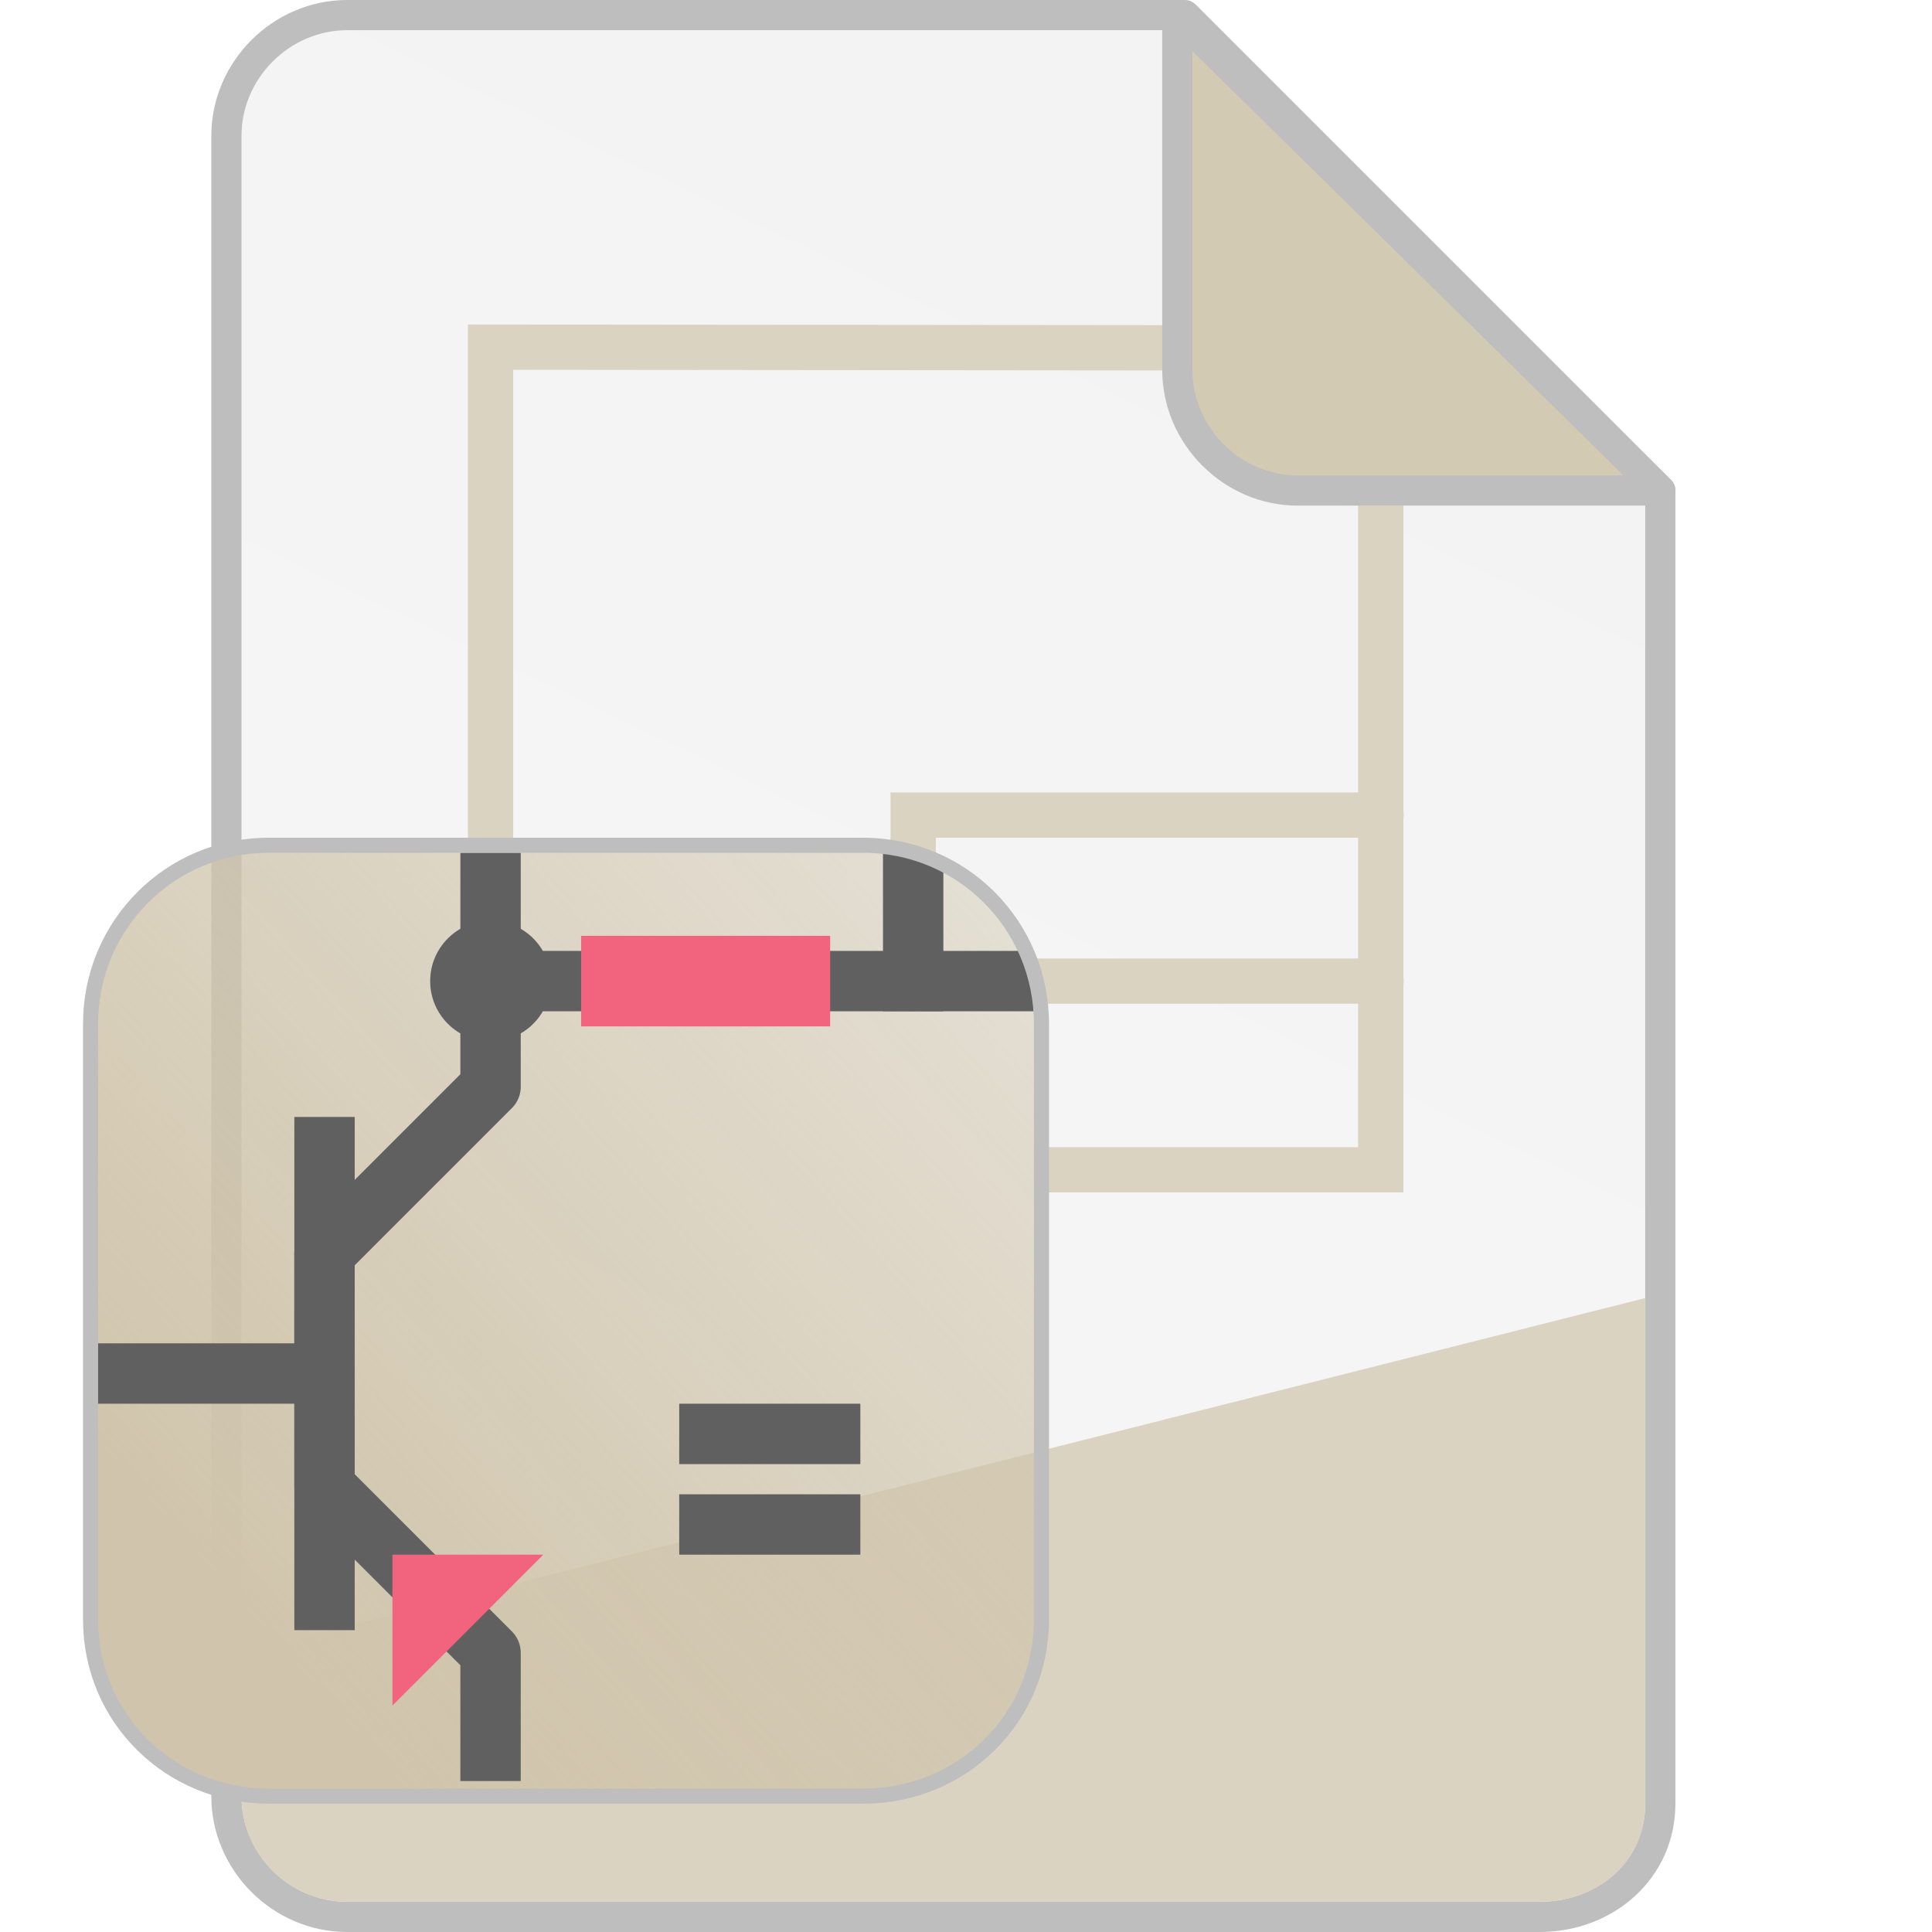
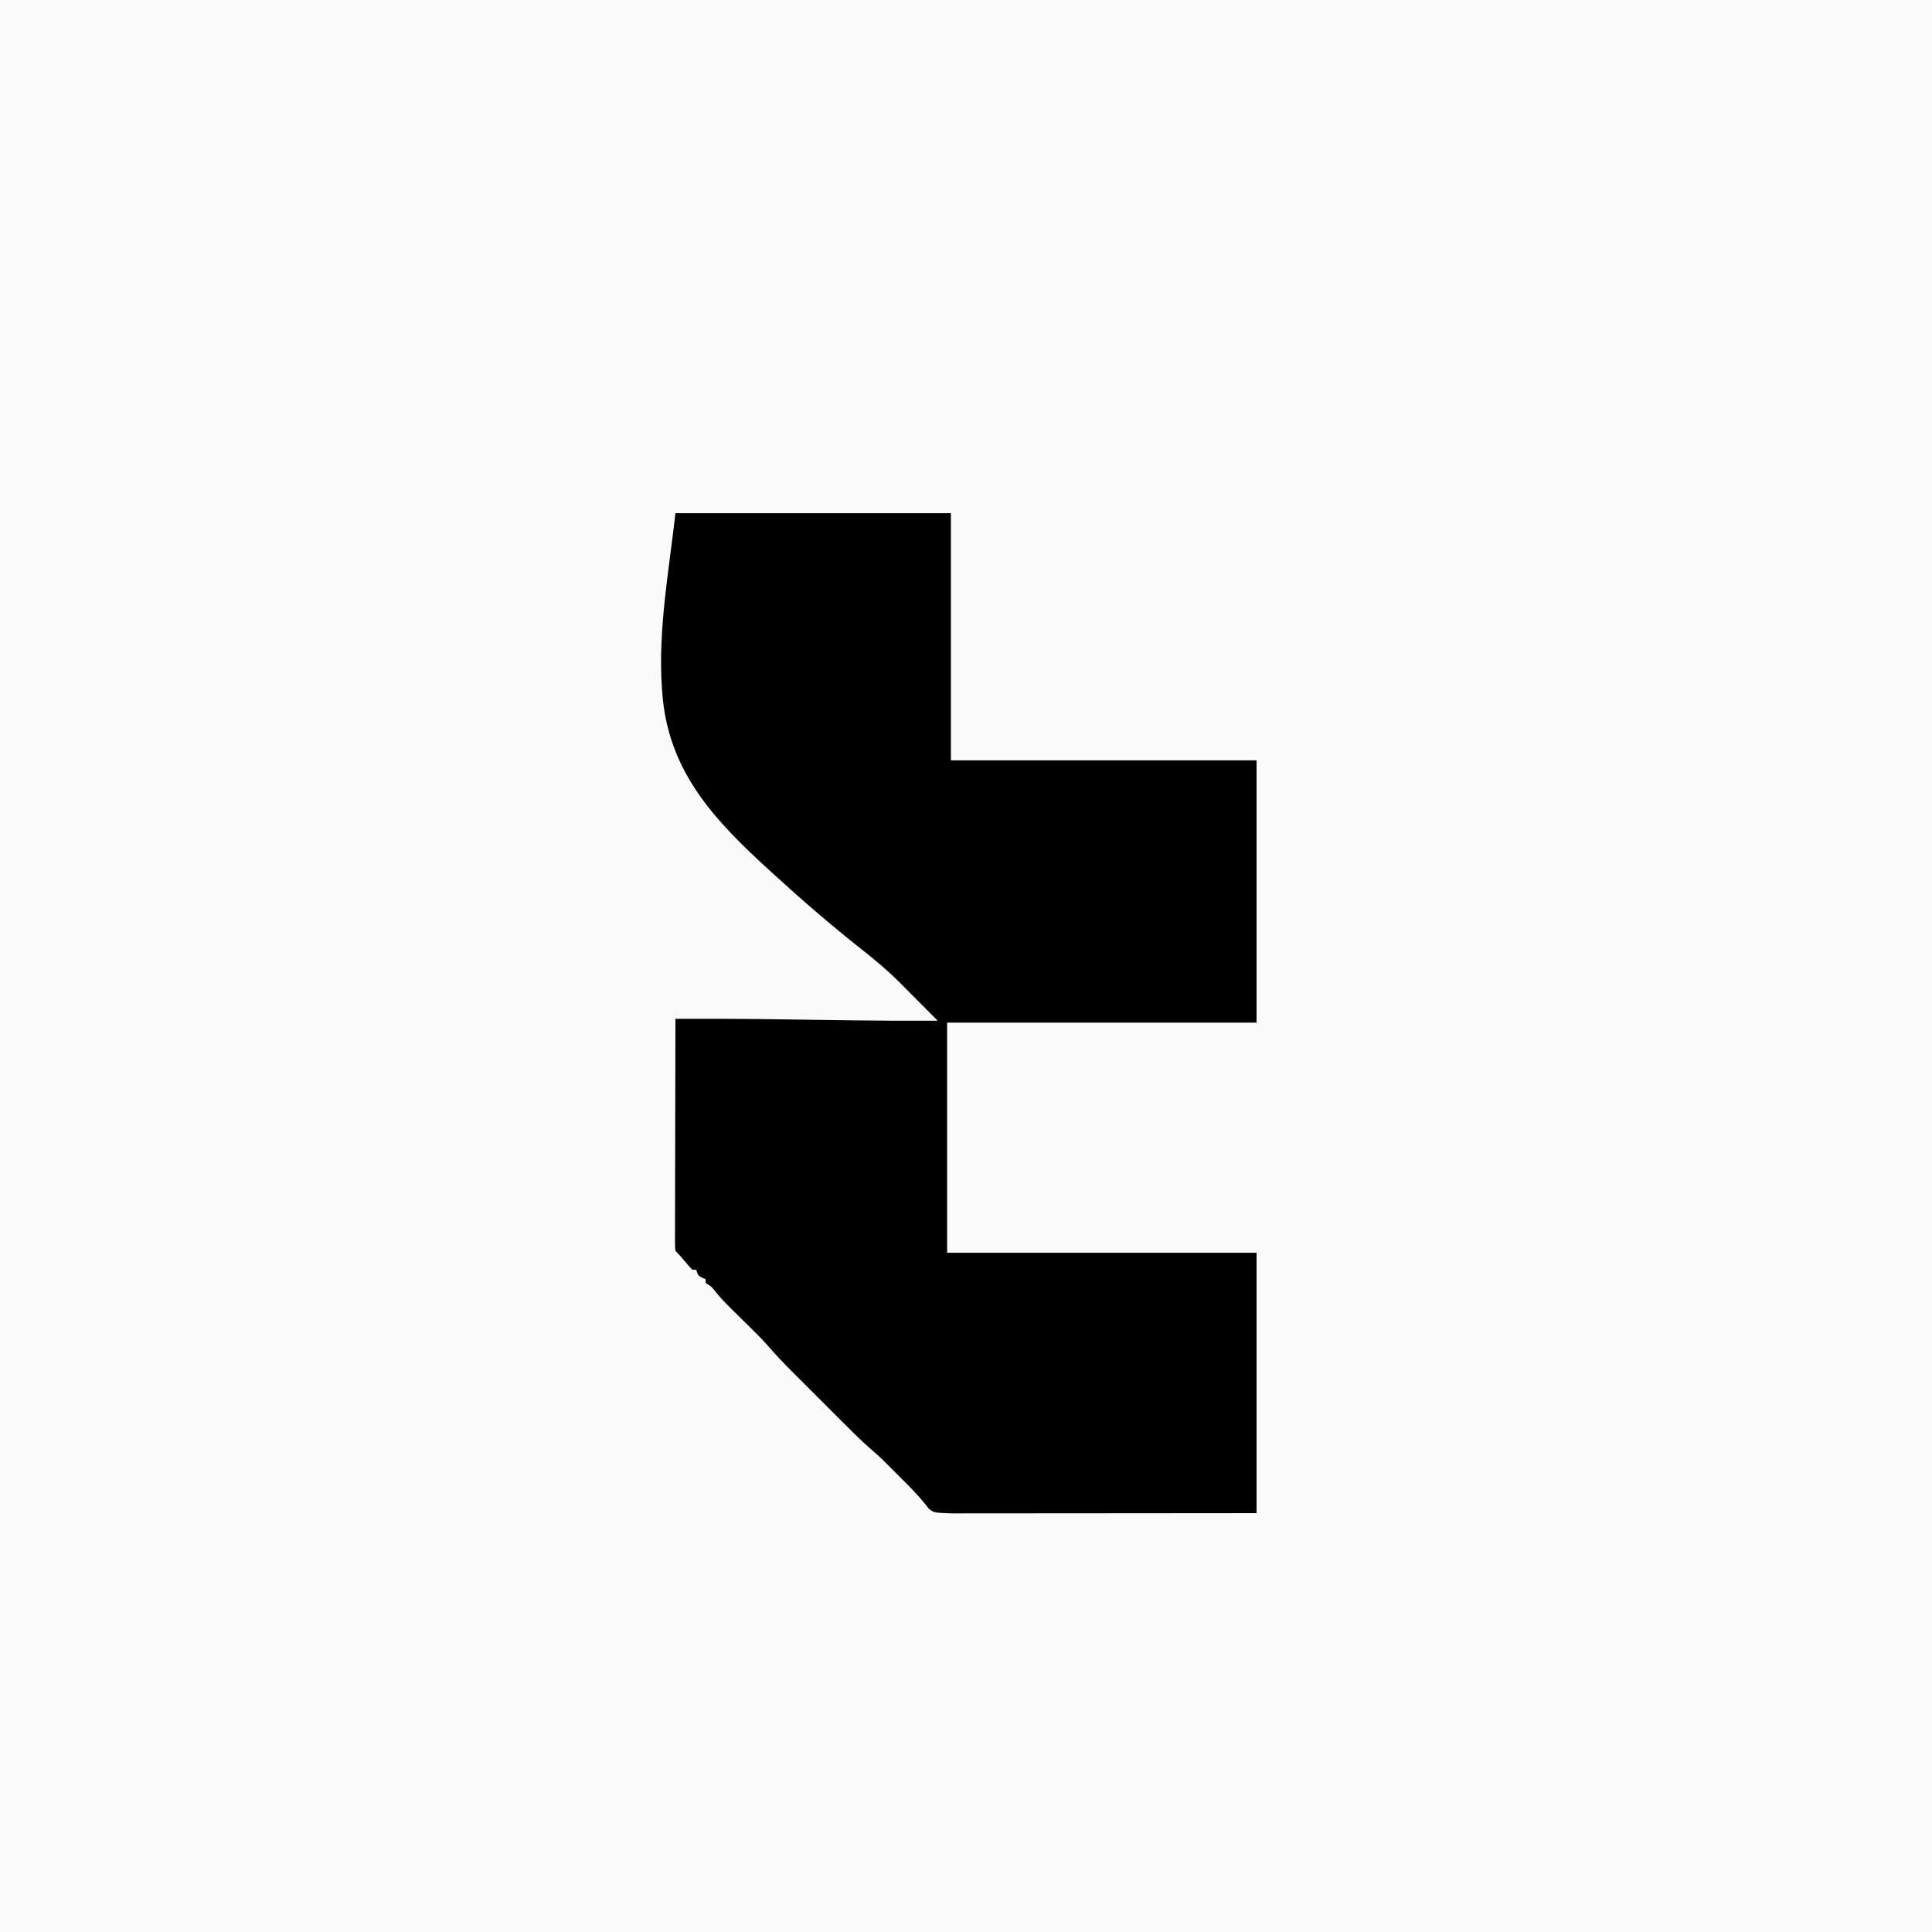
- <svg xmlns="http://www.w3.org/2000/svg" xmlns:xlink="http://www.w3.org/1999/xlink" id="Слой_1" data-name="Слой 1" viewBox="0 0 256 256" version="1.1" width="256" height="256">
-   <defs id="defs159429">
-     <marker style="overflow:visible" id="marker3727" refX="0" refY="0" orient="auto">
-       <path transform="matrix(0.2,0,0,0.2,1.48,0.2)" style="fill:#c9ddc9;fill-opacity:1;fill-rule:evenodd;stroke:#c9ddc9;stroke-width:1pt;stroke-opacity:1" d="m -2.5,-1 c 0,2.76 -2.24,5 -5,5 -2.76,0 -5,-2.24 -5,-5 0,-2.76 2.24,-5 5,-5 2.76,0 5,2.24 5,5 z" id="path3725" />
-     </marker>
-     <style id="style159427">.cls-1{fill:#1a81c4;}</style>
-     <linearGradient xlink:href="#radialGradient1350" id="linearGradient5941" gradientUnits="userSpaceOnUse" gradientTransform="matrix(3.72454,0,0,3.72454,365.2063,282.4442)" x1="-160.867" y1="118.533" x2="-67.733" y2="-76.2" />
-     <radialGradient id="radialGradient1350" cx="50.009" cy="23.272" r="28.023" gradientTransform="matrix(0,-0.4596185,0.818261,0,80.07145,-81.23916)" gradientUnits="userSpaceOnUse">
-       <stop offset="0" stop-color="#2b4bed" id="stop1346" style="stop-color:#ffffff;stop-opacity:1" />
-       <stop offset="1" stop-color="#2b2fb7" id="stop1348" style="stop-color:#f3f3f3;stop-opacity:1" />
-     </radialGradient>
-     <radialGradient id="radialGradient1350-3" cx="50.009" cy="23.272" r="28.023" gradientTransform="matrix(0,-0.4596185,0.818261,0,80.07145,-81.23916)" gradientUnits="userSpaceOnUse">
-       <stop offset="0" stop-color="#2b4bed" id="stop1346-6" style="stop-color:#ffffff;stop-opacity:1" />
-       <stop offset="1" stop-color="#2b2fb7" id="stop1348-7" style="stop-color:#f3f3f3;stop-opacity:1" />
-     </radialGradient>
-     <clipPath clipPathUnits="userSpaceOnUse" id="clipPath1720">
-       <rect style="fill:none;fill-opacity:1;stroke:#333333;stroke-width:2;stroke-linecap:round;stroke-linejoin:round;stroke-miterlimit:4;stroke-dasharray:none;stroke-opacity:1" id="rect1722" width="16" height="16" x="8" y="5" ry="2.656" />
-     </clipPath>
-     <clipPath clipPathUnits="userSpaceOnUse" id="clipPath2395">
-       <rect style="fill:none;fill-opacity:1;stroke:#333333;stroke-width:2;stroke-linecap:round;stroke-linejoin:round;stroke-miterlimit:4;stroke-dasharray:none;stroke-opacity:1" id="rect2393" width="16" height="16" x="8" y="5" ry="2.656" />
-     </clipPath>
-     <radialGradient id="radialGradient1350-5" cx="50.009" cy="23.272" r="28.023" gradientTransform="matrix(0,-0.4596185,0.818261,0,80.07145,-81.23916)" gradientUnits="userSpaceOnUse">
-       <stop offset="0" stop-color="#2b4bed" id="stop1346-3" style="stop-color:#ffffff;stop-opacity:1" />
-       <stop offset="1" stop-color="#2b2fb7" id="stop1348-5" style="stop-color:#f3f3f3;stop-opacity:1" />
-     </radialGradient>
-     <radialGradient id="radialGradient2461" cx="50.009" cy="23.272" r="28.023" gradientTransform="matrix(0,-0.4596185,0.818261,0,80.07145,-81.23916)" gradientUnits="userSpaceOnUse">
-       <stop offset="0" stop-color="#2b4bed" id="stop2457" style="stop-color:#ffffff;stop-opacity:1" />
-       <stop offset="1" stop-color="#2b2fb7" id="stop2459" style="stop-color:#f3f3f3;stop-opacity:1" />
-     </radialGradient>
-     <clipPath clipPathUnits="userSpaceOnUse" id="clipPath1720-0">
-       <rect style="fill:none;fill-opacity:1;stroke:#333333;stroke-width:2;stroke-linecap:round;stroke-linejoin:round;stroke-miterlimit:4;stroke-dasharray:none;stroke-opacity:1" id="rect1722-9" width="16" height="16" x="8" y="5" ry="2.656" />
-     </clipPath>
-     <clipPath clipPathUnits="userSpaceOnUse" id="clipPath2473">
-       <rect style="fill:none;fill-opacity:1;stroke:#333333;stroke-width:2;stroke-linecap:round;stroke-linejoin:round;stroke-miterlimit:4;stroke-dasharray:none;stroke-opacity:1" id="rect2471" width="16" height="16" x="8" y="5" ry="2.656" />
-     </clipPath>
-     <radialGradient id="radialGradient1350-7" cx="50.009" cy="23.272" r="28.023" gradientTransform="matrix(0,-0.4596185,0.818261,0,80.07145,-81.23916)" gradientUnits="userSpaceOnUse">
-       <stop offset="0" stop-color="#2b4bed" id="stop1346-36" style="stop-color:#ffffff;stop-opacity:1" />
-       <stop offset="1" stop-color="#2b2fb7" id="stop1348-1" style="stop-color:#f3f3f3;stop-opacity:1" />
-     </radialGradient>
-     <radialGradient id="radialGradient2612" cx="50.009" cy="23.272" r="28.023" gradientTransform="matrix(0,-0.4596185,0.818261,0,80.07145,-81.23916)" gradientUnits="userSpaceOnUse">
-       <stop offset="0" stop-color="#2b4bed" id="stop2608" style="stop-color:#ffffff;stop-opacity:1" />
-       <stop offset="1" stop-color="#2b2fb7" id="stop2610" style="stop-color:#f3f3f3;stop-opacity:1" />
-     </radialGradient>
-     <clipPath clipPathUnits="userSpaceOnUse" id="clipPath1720-7">
-       <rect style="fill:none;fill-opacity:1;stroke:#333333;stroke-width:2;stroke-linecap:round;stroke-linejoin:round;stroke-miterlimit:4;stroke-dasharray:none;stroke-opacity:1" id="rect1722-8" width="16" height="16" x="8" y="5" ry="2.656" />
-     </clipPath>
-     <clipPath clipPathUnits="userSpaceOnUse" id="clipPath2624">
-       <rect style="fill:none;fill-opacity:1;stroke:#333333;stroke-width:2;stroke-linecap:round;stroke-linejoin:round;stroke-miterlimit:4;stroke-dasharray:none;stroke-opacity:1" id="rect2622" width="16" height="16" x="8" y="5" ry="2.656" />
-     </clipPath>
-     <radialGradient id="radialGradient1350-36" cx="50.009" cy="23.272" r="28.023" gradientTransform="matrix(0,-0.4596185,0.818261,0,80.07145,-81.23916)" gradientUnits="userSpaceOnUse">
-       <stop offset="0" stop-color="#2b4bed" id="stop1346-7" style="stop-color:#ffffff;stop-opacity:1" />
-       <stop offset="1" stop-color="#2b2fb7" id="stop1348-53" style="stop-color:#f3f3f3;stop-opacity:1" />
-     </radialGradient>
-     <linearGradient id="linearGradient5976">
-       <stop style="stop-color:#d0c5ac;stop-opacity:1;" offset="0" id="stop5972" />
-       <stop style="stop-color:#d0c5ac;stop-opacity:0;" offset="1" id="stop5974" />
-     </linearGradient>
-     <linearGradient xlink:href="#linearGradient5976" id="linearGradient1260" gradientUnits="userSpaceOnUse" gradientTransform="matrix(3.626218,0,0,3.746458,361.1039,599.6952)" x1="-93.133" y1="-105.833" x2="-42.333" y2="-152.4" />
-   </defs>
-   <g id="g937">
-     <path id="path5939" style="fill:url(#linearGradient5941);fill-opacity:1;stroke:#bebebe;stroke-width:4;stroke-linecap:square;stroke-linejoin:round;stroke-miterlimit:4;stroke-dasharray:none;stroke-dashoffset:0;stroke-opacity:1;paint-order:normal" d="m 46,2 h 111 l 63,63 v 174 c 0,8.735 -7.265,15 -16,15 H 46 c -8.735,0 -16,-7.265 -16,-16 V 18 C 30,9.265 37.265,2.011 46,2 Z" />
-     <path id="path5956" style="fill:#dbd3c2;fill-opacity:1;stroke:none;stroke-width:0.745;stroke-linecap:square;stroke-linejoin:round;stroke-miterlimit:4;stroke-dasharray:none;stroke-dashoffset:0;stroke-opacity:1;paint-order:normal" d="M 218,172 32,219 v 19 c 0,7.736 6.265,14 14,14 h 158 c 7.735,0 14.043,-5.265 14,-13 z M 28.424,238.371 v 0.371 c 0,2.267 0.492,4.407 1.346,6.351 -0.858,-2.073 -1.346,-4.339 -1.346,-6.722 z" />
-     <path style="fill:none;stroke:#dbd3c2;stroke-width:6;stroke-linecap:square;stroke-miterlimit:4;stroke-dasharray:none;stroke-opacity:1;paint-order:fill markers stroke" d="M 65.001,118 65,46 182.957,46.113 V 155 H 140" id="path880" />
-     <path style="color:#000000;font-style:normal;font-variant:normal;font-weight:normal;font-stretch:normal;font-size:medium;line-height:normal;font-family:sans-serif;font-variant-ligatures:normal;font-variant-position:normal;font-variant-caps:normal;font-variant-numeric:normal;font-variant-alternates:normal;font-variant-east-asian:normal;font-feature-settings:normal;font-variation-settings:normal;text-indent:0;text-align:start;text-decoration:none;text-decoration-line:none;text-decoration-style:solid;text-decoration-color:#000000;letter-spacing:normal;word-spacing:normal;text-transform:none;writing-mode:lr-tb;direction:ltr;text-orientation:mixed;dominant-baseline:auto;baseline-shift:baseline;text-anchor:start;white-space:normal;shape-padding:0;shape-margin:0;inline-size:0;clip-rule:nonzero;display:inline;overflow:visible;visibility:visible;isolation:auto;mix-blend-mode:normal;color-interpolation:sRGB;color-interpolation-filters:linearRGB;solid-color:#000000;solid-opacity:1;vector-effect:none;fill:#000000;fill-opacity:0;fill-rule:nonzero;stroke:none;stroke-width:5.214;stroke-linecap:round;stroke-linejoin:miter;stroke-miterlimit:4;stroke-dasharray:none;stroke-dashoffset:0;stroke-opacity:1;paint-order:fill markers stroke;color-rendering:auto;image-rendering:auto;shape-rendering:auto;text-rendering:auto;enable-background:accumulate;stop-color:#000000" d="m 107.018,43.577 h 59.127 c 1.092,0 1.971,0.879 1.971,1.971 v 27.593 c 0,1.092 -0.879,1.971 -1.971,1.971 h -59.127 c -1.092,0 -1.971,-0.879 -1.971,-1.971 V 45.548 c 0,-1.092 0.879,-1.971 1.971,-1.971 z" id="path6035" />
-     <path id="path5943" style="fill:#d3cab3;fill-opacity:1;stroke:#bebebe;stroke-width:4;stroke-linecap:square;stroke-linejoin:round;stroke-miterlimit:4;stroke-dasharray:none;stroke-dashoffset:0;stroke-opacity:1;paint-order:normal" d="m 156,2 v 47 c 0,8.735 7.265,16.013 16,16 h 48 z" />
-     <path style="fill:none;stroke:#dbd3c2;stroke-width:6;stroke-linecap:round;stroke-miterlimit:4;stroke-dasharray:none;stroke-opacity:1;paint-order:fill markers stroke" d="m 183,108 h -62 v 20" id="path3265" />
-     <path style="fill:none;stroke:#dbd3c2;stroke-width:6;stroke-linecap:round;stroke-miterlimit:4;stroke-dasharray:none;stroke-opacity:1;paint-order:fill markers stroke" d="M 183,130 H 122" id="path1203" />
-     <path style="color:#000000;font-style:normal;font-variant:normal;font-weight:normal;font-stretch:normal;font-size:medium;line-height:normal;font-family:sans-serif;font-variant-ligatures:normal;font-variant-position:normal;font-variant-caps:normal;font-variant-numeric:normal;font-variant-alternates:normal;font-variant-east-asian:normal;font-feature-settings:normal;font-variation-settings:normal;text-indent:0;text-align:start;text-decoration:none;text-decoration-line:none;text-decoration-style:solid;text-decoration-color:#000000;letter-spacing:normal;word-spacing:normal;text-transform:none;writing-mode:lr-tb;direction:ltr;text-orientation:mixed;dominant-baseline:auto;baseline-shift:baseline;text-anchor:start;white-space:normal;shape-padding:0;shape-margin:0;inline-size:0;clip-rule:nonzero;display:inline;overflow:visible;visibility:visible;isolation:auto;mix-blend-mode:normal;color-interpolation:sRGB;color-interpolation-filters:linearRGB;solid-color:#000000;solid-opacity:1;vector-effect:none;fill:url(#linearGradient1260);fill-opacity:1;fill-rule:nonzero;stroke:none;stroke-width:2.014;stroke-linecap:square;stroke-linejoin:round;stroke-miterlimit:4;stroke-dasharray:none;stroke-dashoffset:0;stroke-opacity:1;paint-order:markers stroke fill;color-rendering:auto;image-rendering:auto;shape-rendering:auto;text-rendering:auto;enable-background:accumulate;stop-color:#000000" d="M 35.625,112 H 114.375 c 13.088,0 23.625,10.559 23.625,23.676 V 214.594 C 138,227.711 127.463,238 114.375,238 H 35.625 C 22.537,238 12,227.711 12,214.594 V 135.676 C 12,122.559 22.537,112 35.625,112 Z" id="path1600" />
-     <path style="fill:#dbd3c2;fill-opacity:1;stroke:#606060;stroke-width:8;stroke-linecap:square;stroke-linejoin:round;stroke-miterlimit:4;stroke-dasharray:none;stroke-opacity:1;paint-order:fill markers stroke" d="M 110,190 H 94" id="path1205" />
-     <path style="fill:#dbd3c2;fill-opacity:1;stroke:#606060;stroke-width:8;stroke-linecap:square;stroke-linejoin:round;stroke-miterlimit:4;stroke-dasharray:none;stroke-opacity:1;paint-order:fill markers stroke" d="M 110,202 H 94" id="path1207" />
-     <path id="path1608" style="color:#000000;font-style:normal;font-variant:normal;font-weight:normal;font-stretch:normal;font-size:medium;line-height:normal;font-family:sans-serif;font-variant-ligatures:normal;font-variant-position:normal;font-variant-caps:normal;font-variant-numeric:normal;font-variant-alternates:normal;font-variant-east-asian:normal;font-feature-settings:normal;font-variation-settings:normal;text-indent:0;text-align:start;text-decoration:none;text-decoration-line:none;text-decoration-style:solid;text-decoration-color:#000000;letter-spacing:normal;word-spacing:normal;text-transform:none;writing-mode:lr-tb;direction:ltr;text-orientation:mixed;dominant-baseline:auto;baseline-shift:baseline;text-anchor:start;white-space:normal;shape-padding:0;shape-margin:0;inline-size:0;clip-rule:nonzero;display:inline;overflow:visible;visibility:visible;isolation:auto;mix-blend-mode:normal;color-interpolation:sRGB;color-interpolation-filters:linearRGB;solid-color:#000000;solid-opacity:1;vector-effect:none;fill:#606060;fill-opacity:1;fill-rule:nonzero;stroke:none;stroke-linecap:square;stroke-linejoin:round;stroke-miterlimit:4;stroke-dasharray:none;stroke-dashoffset:0;stroke-opacity:1;paint-order:fill markers stroke;color-rendering:auto;image-rendering:auto;shape-rendering:auto;text-rendering:auto;enable-background:accumulate;stop-color:#000000" d="M 117,112.43 V 130 v 4 h 8 v -4 -14.424 c -2.406,-1.508 -5.106,-2.591 -8,-3.146 z" />
-     <path id="path1614" style="color:#000000;font-style:normal;font-variant:normal;font-weight:normal;font-stretch:normal;font-size:medium;line-height:normal;font-family:sans-serif;font-variant-ligatures:normal;font-variant-position:normal;font-variant-caps:normal;font-variant-numeric:normal;font-variant-alternates:normal;font-variant-east-asian:normal;font-feature-settings:normal;font-variation-settings:normal;text-indent:0;text-align:start;text-decoration:none;text-decoration-line:none;text-decoration-style:solid;text-decoration-color:#000000;letter-spacing:normal;word-spacing:normal;text-transform:none;writing-mode:lr-tb;direction:ltr;text-orientation:mixed;dominant-baseline:auto;baseline-shift:baseline;text-anchor:start;white-space:normal;shape-padding:0;shape-margin:0;inline-size:0;clip-rule:nonzero;display:inline;overflow:visible;visibility:visible;isolation:auto;mix-blend-mode:normal;color-interpolation:sRGB;color-interpolation-filters:linearRGB;solid-color:#000000;solid-opacity:1;vector-effect:none;fill:#606060;fill-opacity:1;fill-rule:nonzero;stroke:none;stroke-linecap:square;stroke-linejoin:round;stroke-miterlimit:4;stroke-dasharray:none;stroke-dashoffset:0;stroke-opacity:1;paint-order:fill markers stroke;color-rendering:auto;image-rendering:auto;shape-rendering:auto;text-rendering:auto;enable-background:accumulate;stop-color:#000000" d="m 60.729,126 v 8 h 4 H 135 h 2 c -0.176,-2.835 -0.849,-5.53 -1.936,-8 H 64.729 Z" />
-     <path style="fill:#dbd3c2;fill-opacity:1;stroke:#f2647e;stroke-width:12;stroke-linecap:square;stroke-linejoin:round;stroke-miterlimit:4;stroke-dasharray:none;stroke-opacity:1;paint-order:fill markers stroke" d="M 104,130 H 83" id="path1209" />
-     <circle style="fill:#606060;fill-opacity:1;stroke:#bebebe;stroke-width:0;stroke-linecap:square;stroke-linejoin:round;stroke-miterlimit:4;stroke-dasharray:none;stroke-opacity:1;paint-order:fill markers stroke" id="path1587" cx="65" cy="130" r="8" />
-     <path style="fill:none;fill-opacity:1;stroke:#606060;stroke-width:8;stroke-linecap:square;stroke-linejoin:round;stroke-miterlimit:4;stroke-dasharray:none;stroke-opacity:1;paint-order:fill markers stroke" d="m 65,117 v 27 l -22,22 v 31 l 22,22 v 13" id="path1589" />
-     <path style="fill:#f2647e;fill-opacity:1;stroke:#606060;stroke-width:8;stroke-linecap:square;stroke-linejoin:round;stroke-miterlimit:4;stroke-dasharray:none;stroke-opacity:1;paint-order:fill markers stroke" d="m 43,152 v 60" id="path1591" />
-     <path style="fill:#f2647e;fill-opacity:1;stroke:#606060;stroke-width:8;stroke-linecap:square;stroke-linejoin:round;stroke-miterlimit:4;stroke-dasharray:none;stroke-opacity:1;paint-order:fill markers stroke" d="M 16,182 H 42" id="path1593" />
-     <path style="fill:#f2647e;fill-opacity:1;stroke:none;stroke-width:12;stroke-linecap:square;stroke-linejoin:round;stroke-miterlimit:4;stroke-dasharray:none;stroke-opacity:1;paint-order:fill markers stroke" d="M 72,206 H 52 v 20 z" id="path1211" />
-     <path style="color:#000000;font-style:normal;font-variant:normal;font-weight:normal;font-stretch:normal;font-size:medium;line-height:normal;font-family:sans-serif;font-variant-ligatures:normal;font-variant-position:normal;font-variant-caps:normal;font-variant-numeric:normal;font-variant-alternates:normal;font-variant-east-asian:normal;font-feature-settings:normal;font-variation-settings:normal;text-indent:0;text-align:start;text-decoration:none;text-decoration-line:none;text-decoration-style:solid;text-decoration-color:#000000;letter-spacing:normal;word-spacing:normal;text-transform:none;writing-mode:lr-tb;direction:ltr;text-orientation:mixed;dominant-baseline:auto;baseline-shift:baseline;text-anchor:start;white-space:normal;shape-padding:0;shape-margin:0;inline-size:0;clip-rule:nonzero;display:inline;overflow:visible;visibility:visible;isolation:auto;mix-blend-mode:normal;color-interpolation:sRGB;color-interpolation-filters:linearRGB;solid-color:#000000;solid-opacity:1;vector-effect:none;fill:none;fill-opacity:1;fill-rule:nonzero;stroke:#bebebe;stroke-width:2;stroke-linecap:square;stroke-linejoin:round;stroke-miterlimit:4;stroke-dasharray:none;stroke-dashoffset:0;stroke-opacity:1;paint-order:markers stroke fill;color-rendering:auto;image-rendering:auto;shape-rendering:auto;text-rendering:auto;enable-background:accumulate;stop-color:#000000" d="M 35.625,112 H 114.375 c 13.088,0 23.625,10.559 23.625,23.676 V 214.594 C 138,227.711 127.463,238 114.375,238 H 35.625 C 22.537,238 12,227.711 12,214.594 V 135.676 C 12,122.559 22.537,112 35.625,112 Z" id="path1630" />
-   </g>
+ <svg xmlns="http://www.w3.org/2000/svg" version="1.1" viewBox="0 0 1024 1024">
+   <path d="M0 0 C337.92 0 675.84 0 1024 0 C1024 337.92 1024 675.84 1024 1024 C686.08 1024 348.16 1024 0 1024 C0 686.08 0 348.16 0 0 Z " fill="#FAFAFA" transform="translate(0,0)" />
+   <path d="M0 0 C48.18 0 96.36 0 146 0 C146 43.23 146 86.46 146 131 C199.46 131 252.92 131 308 131 C308 176.87 308 222.74 308 270 C253.88 270 199.76 270 144 270 C144 310.26 144 350.52 144 392 C198.12 392 252.24 392 308 392 C308 437.54 308 483.08 308 530 C266.904 530.04 266.904 530.04 249.689 530.049 C237.801 530.055 225.912 530.062 214.024 530.075 C205.365 530.085 196.707 530.092 188.049 530.094 C183.465 530.095 178.881 530.098 174.297 530.106 C169.981 530.113 165.664 530.115 161.348 530.113 C159.766 530.113 158.184 530.115 156.601 530.119 C154.436 530.124 152.271 530.123 150.106 530.12 C148.896 530.121 147.685 530.122 146.438 530.123 C136.985 529.785 136.985 529.785 134.17 527.541 C133.7 526.91 133.23 526.279 132.746 525.629 C128.674 520.532 124.129 515.979 119.512 511.382 C118.065 509.94 116.623 508.493 115.182 507.045 C114.237 506.101 113.293 505.158 112.348 504.215 C111.095 502.964 111.095 502.964 109.817 501.687 C107.688 499.656 105.543 497.729 103.314 495.814 C98.186 491.36 93.417 486.561 88.621 481.754 C87.641 480.774 86.66 479.794 85.679 478.815 C83.636 476.773 81.595 474.73 79.555 472.685 C76.961 470.085 74.362 467.49 71.762 464.896 C69.74 462.878 67.72 460.856 65.701 458.835 C64.285 457.418 62.867 456.003 61.449 454.588 C56.977 450.1 52.655 445.555 48.527 440.749 C46.364 438.271 44.056 435.961 41.715 433.652 C41.019 432.962 41.019 432.962 40.308 432.257 C38.854 430.815 37.396 429.376 35.938 427.938 C25.203 417.353 25.203 417.353 21.504 412.941 C19.146 409.9 19.146 409.9 16 408 C16 407.34 16 406.68 16 406 C15.041 405.598 15.041 405.598 14.062 405.188 C12 404 12 404 11 401 C10.34 401 9.68 401 9 401 C7.344 399.32 7.344 399.32 5.5 397.125 C3.711 395.01 1.96 392.96 0 391 C-0.246 388.833 -0.246 388.833 -0.241 386.09 C-0.243 385.052 -0.246 384.015 -0.249 382.945 C-0.242 381.802 -0.234 380.66 -0.227 379.482 C-0.227 378.282 -0.228 377.082 -0.228 375.846 C-0.227 372.55 -0.217 369.255 -0.203 365.96 C-0.19 362.518 -0.189 359.076 -0.187 355.634 C-0.181 349.114 -0.164 342.594 -0.144 336.074 C-0.122 328.652 -0.111 321.23 -0.101 313.808 C-0.08 298.539 -0.045 283.269 0 268 C17.351 267.943 34.697 267.981 52.047 268.219 C52.85 268.23 53.654 268.241 54.482 268.252 C60.238 268.332 65.994 268.415 71.75 268.5 C78.328 268.596 84.906 268.691 91.484 268.781 C92.274 268.792 93.064 268.803 93.878 268.814 C108.919 269.018 123.957 269.058 139 269 C135.589 265.564 132.175 262.132 128.758 258.703 C127.599 257.54 126.442 256.375 125.285 255.209 C123.609 253.521 121.93 251.836 120.25 250.152 C119.744 249.642 119.239 249.131 118.718 248.605 C112.309 242.195 105.391 236.467 98.278 230.858 C82.51 218.398 67.342 205.296 52.5 191.75 C51.875 191.182 51.251 190.613 50.608 190.028 C20.608 162.656 -4.078 136.872 -7.008 94.82 C-7.059 94.127 -7.11 93.433 -7.163 92.718 C-9.314 61.909 -3.396 30.181 0 0 Z " fill="#000000" transform="translate(358,272)" />
</svg>
